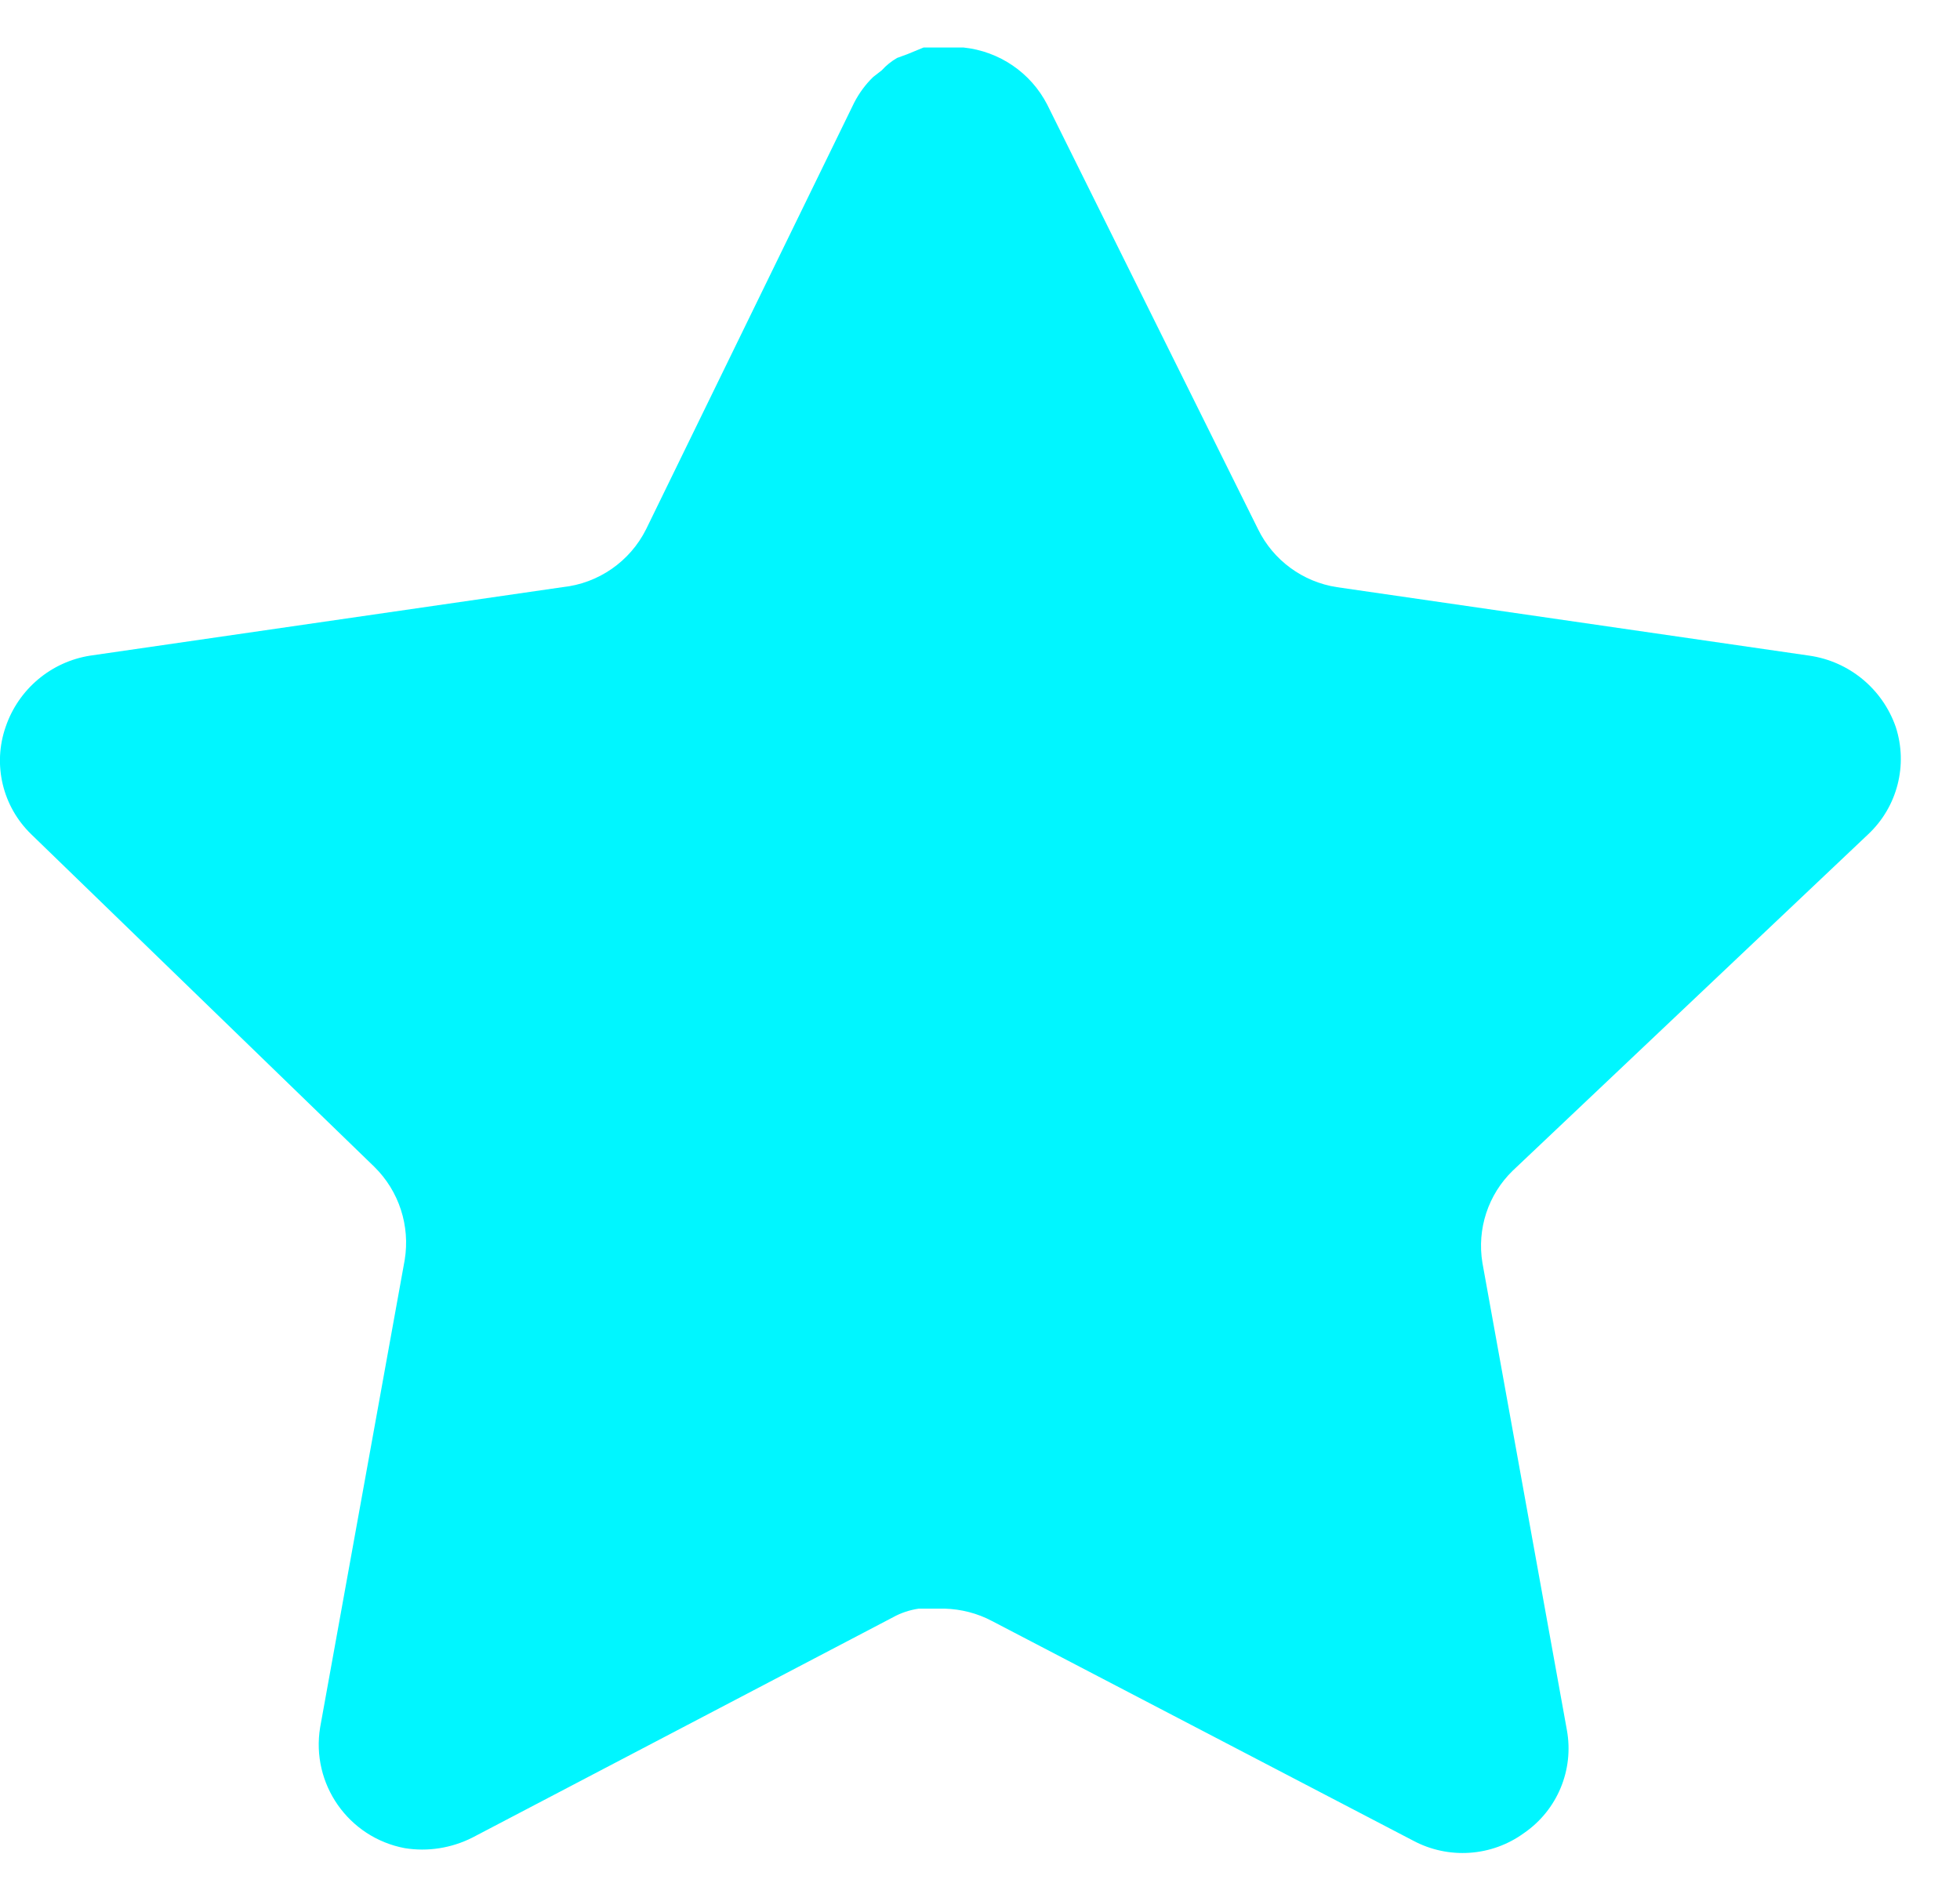
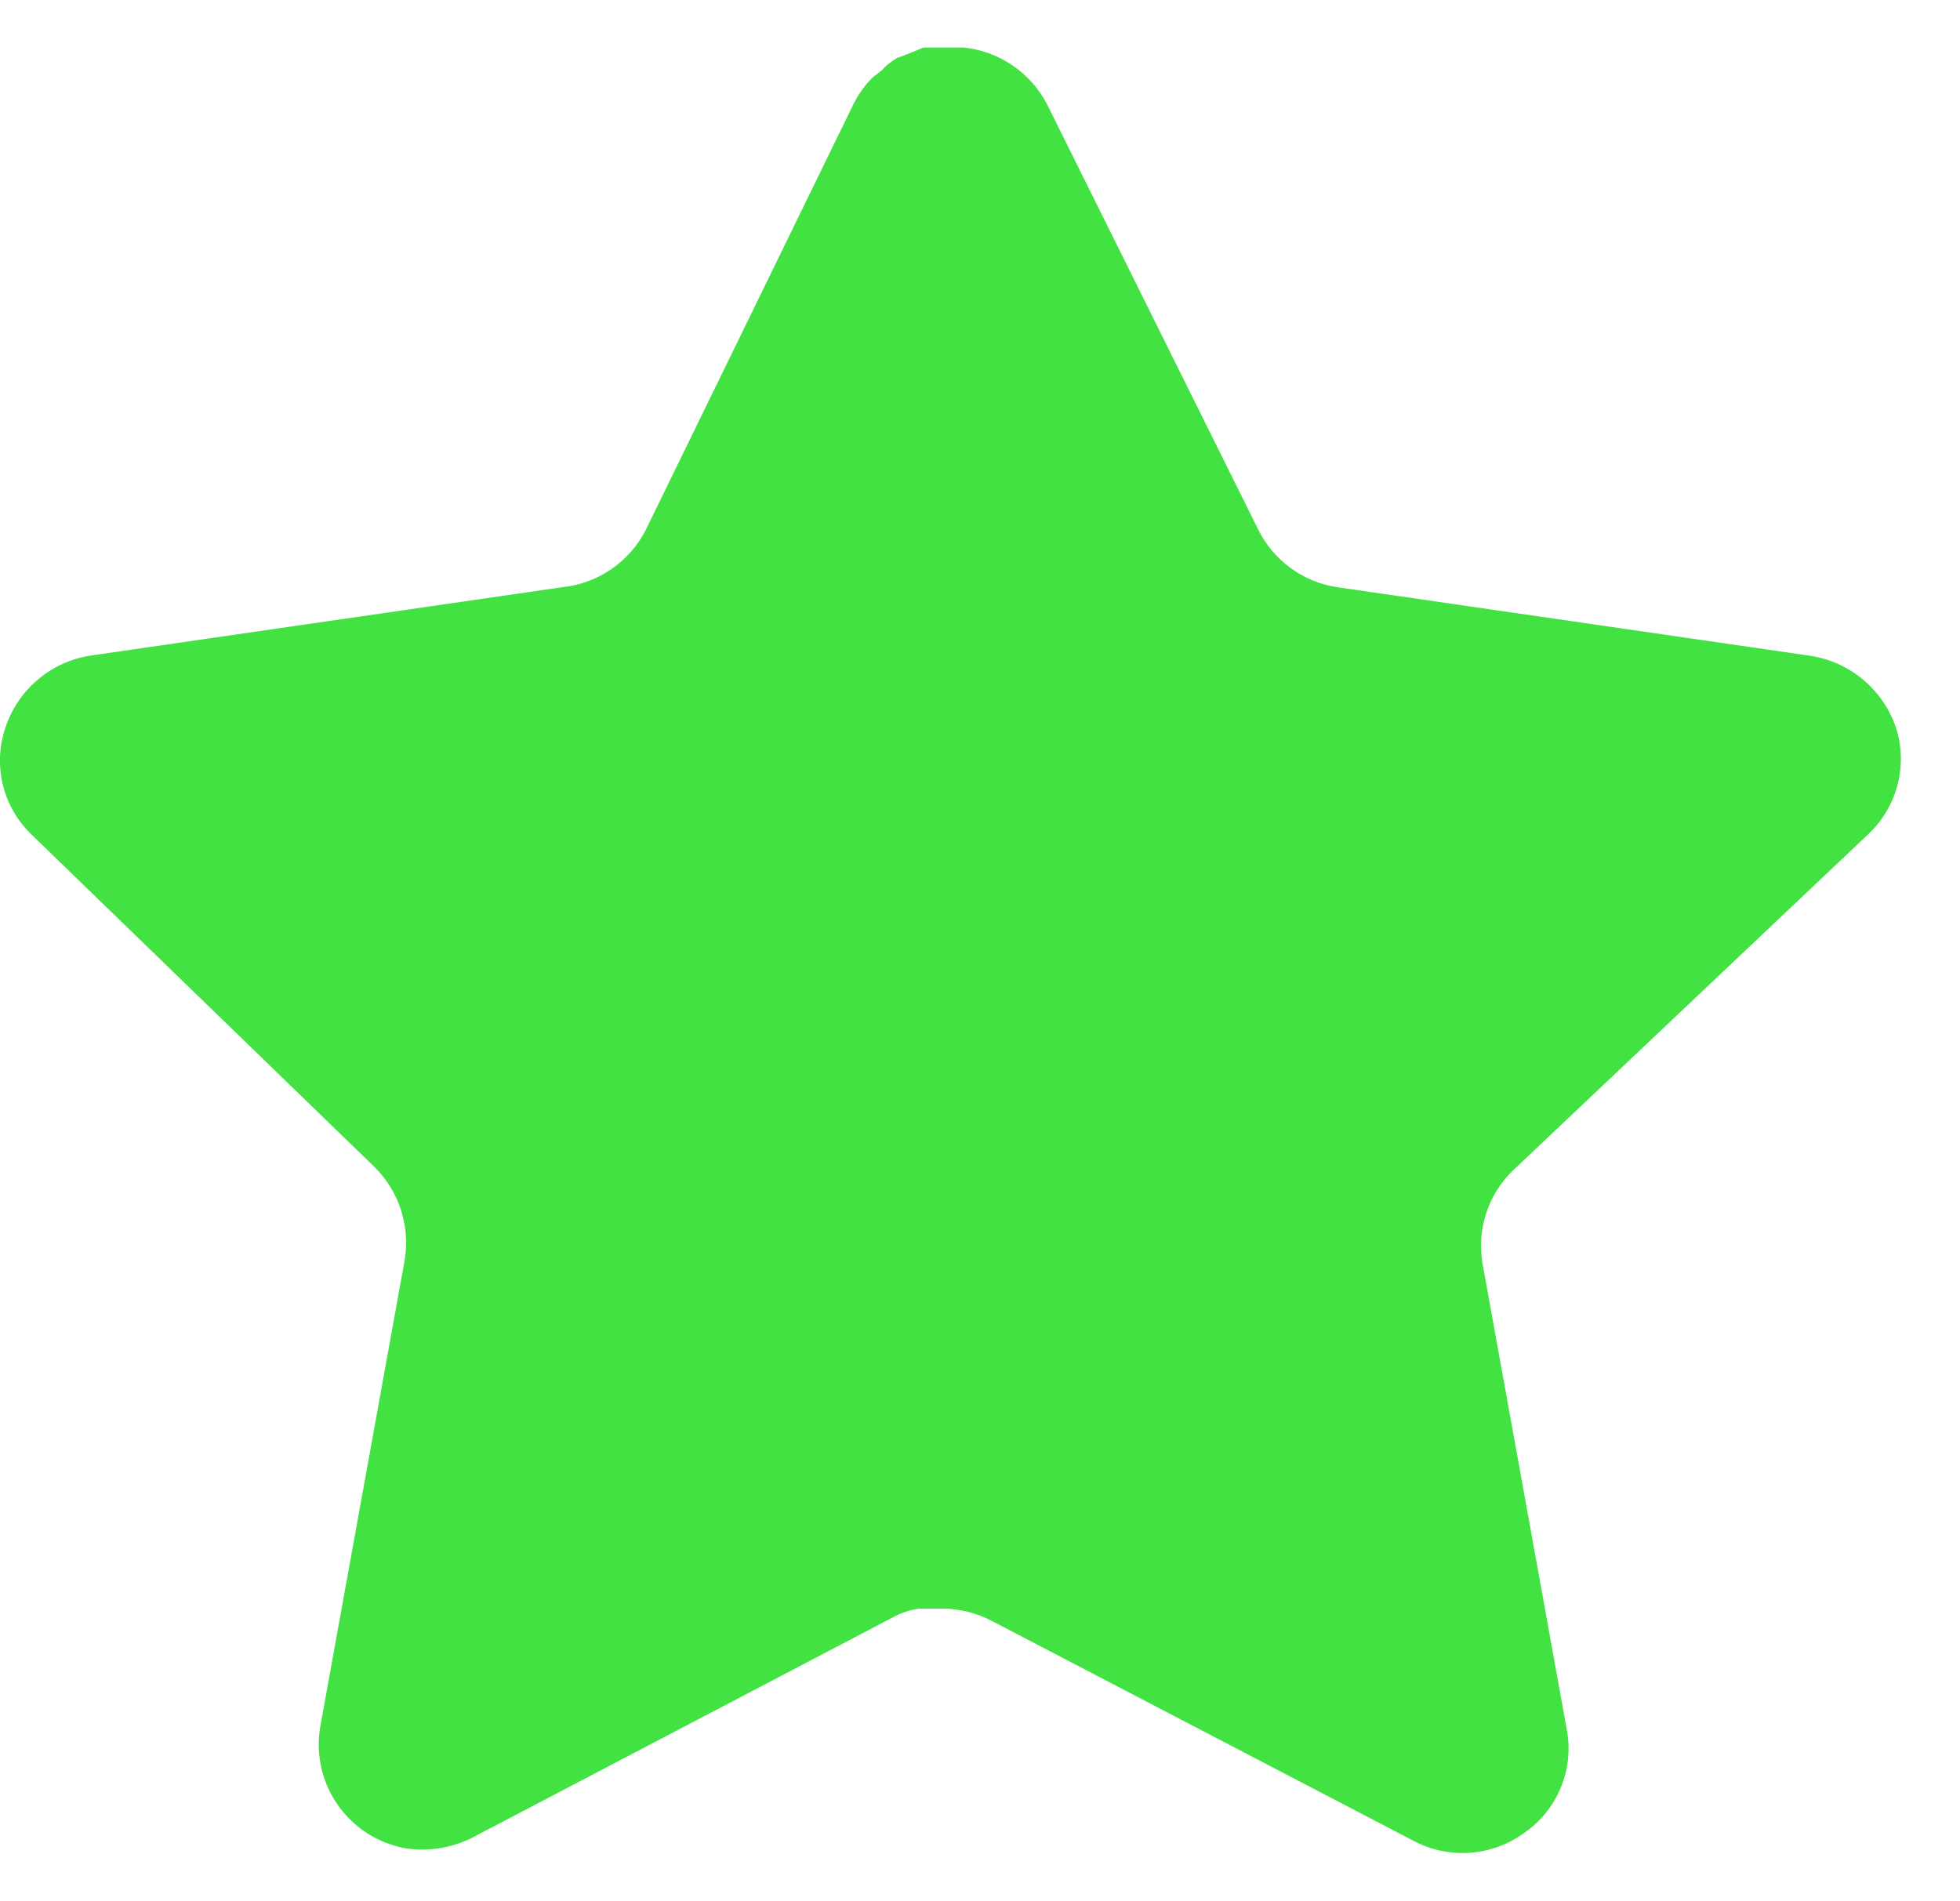
<svg xmlns="http://www.w3.org/2000/svg" width="33" height="32" viewBox="0 0 33 32" fill="none">
-   <path d="M25.47 19.712C25.055 20.114 24.865 20.695 24.959 21.264L26.382 29.136C26.502 29.803 26.22 30.479 25.662 30.864C25.114 31.264 24.386 31.312 23.79 30.992L16.703 27.296C16.457 27.165 16.183 27.095 15.903 27.087H15.47C15.319 27.109 15.172 27.157 15.038 27.231L7.95 30.944C7.599 31.12 7.202 31.183 6.814 31.12C5.866 30.941 5.234 30.039 5.39 29.087L6.814 21.215C6.908 20.64 6.718 20.056 6.303 19.648L0.526 14.048C0.042 13.579 -0.126 12.875 0.095 12.24C0.31 11.607 0.857 11.144 1.518 11.04L9.47 9.887C10.074 9.824 10.606 9.456 10.878 8.912L14.382 1.728C14.465 1.568 14.572 1.421 14.702 1.296L14.846 1.184C14.921 1.101 15.007 1.032 15.103 0.976L15.278 0.912L15.55 0.8H16.223C16.825 0.863 17.354 1.223 17.631 1.76L21.182 8.912C21.438 9.435 21.935 9.799 22.51 9.887L30.462 11.04C31.134 11.136 31.695 11.6 31.918 12.24C32.127 12.882 31.946 13.586 31.454 14.048L25.47 19.712Z" fill="#00F6FF" />
+   <path d="M25.47 19.712C25.055 20.114 24.865 20.695 24.959 21.264L26.382 29.136C26.502 29.803 26.22 30.479 25.662 30.864C25.114 31.264 24.386 31.312 23.79 30.992L16.703 27.296C16.457 27.165 16.183 27.095 15.903 27.087H15.47C15.319 27.109 15.172 27.157 15.038 27.231L7.95 30.944C7.599 31.12 7.202 31.183 6.814 31.12C5.866 30.941 5.234 30.039 5.39 29.087L6.814 21.215C6.908 20.64 6.718 20.056 6.303 19.648L0.526 14.048C0.042 13.579 -0.126 12.875 0.095 12.24C0.31 11.607 0.857 11.144 1.518 11.04L9.47 9.887C10.074 9.824 10.606 9.456 10.878 8.912L14.382 1.728C14.465 1.568 14.572 1.421 14.702 1.296L14.846 1.184C14.921 1.101 15.007 1.032 15.103 0.976L15.278 0.912L15.55 0.8H16.223C16.825 0.863 17.354 1.223 17.631 1.76L21.182 8.912C21.438 9.435 21.935 9.799 22.51 9.887L30.462 11.04C31.134 11.136 31.695 11.6 31.918 12.24C32.127 12.882 31.946 13.586 31.454 14.048L25.47 19.712Z" fill="#42E242" />
</svg>
